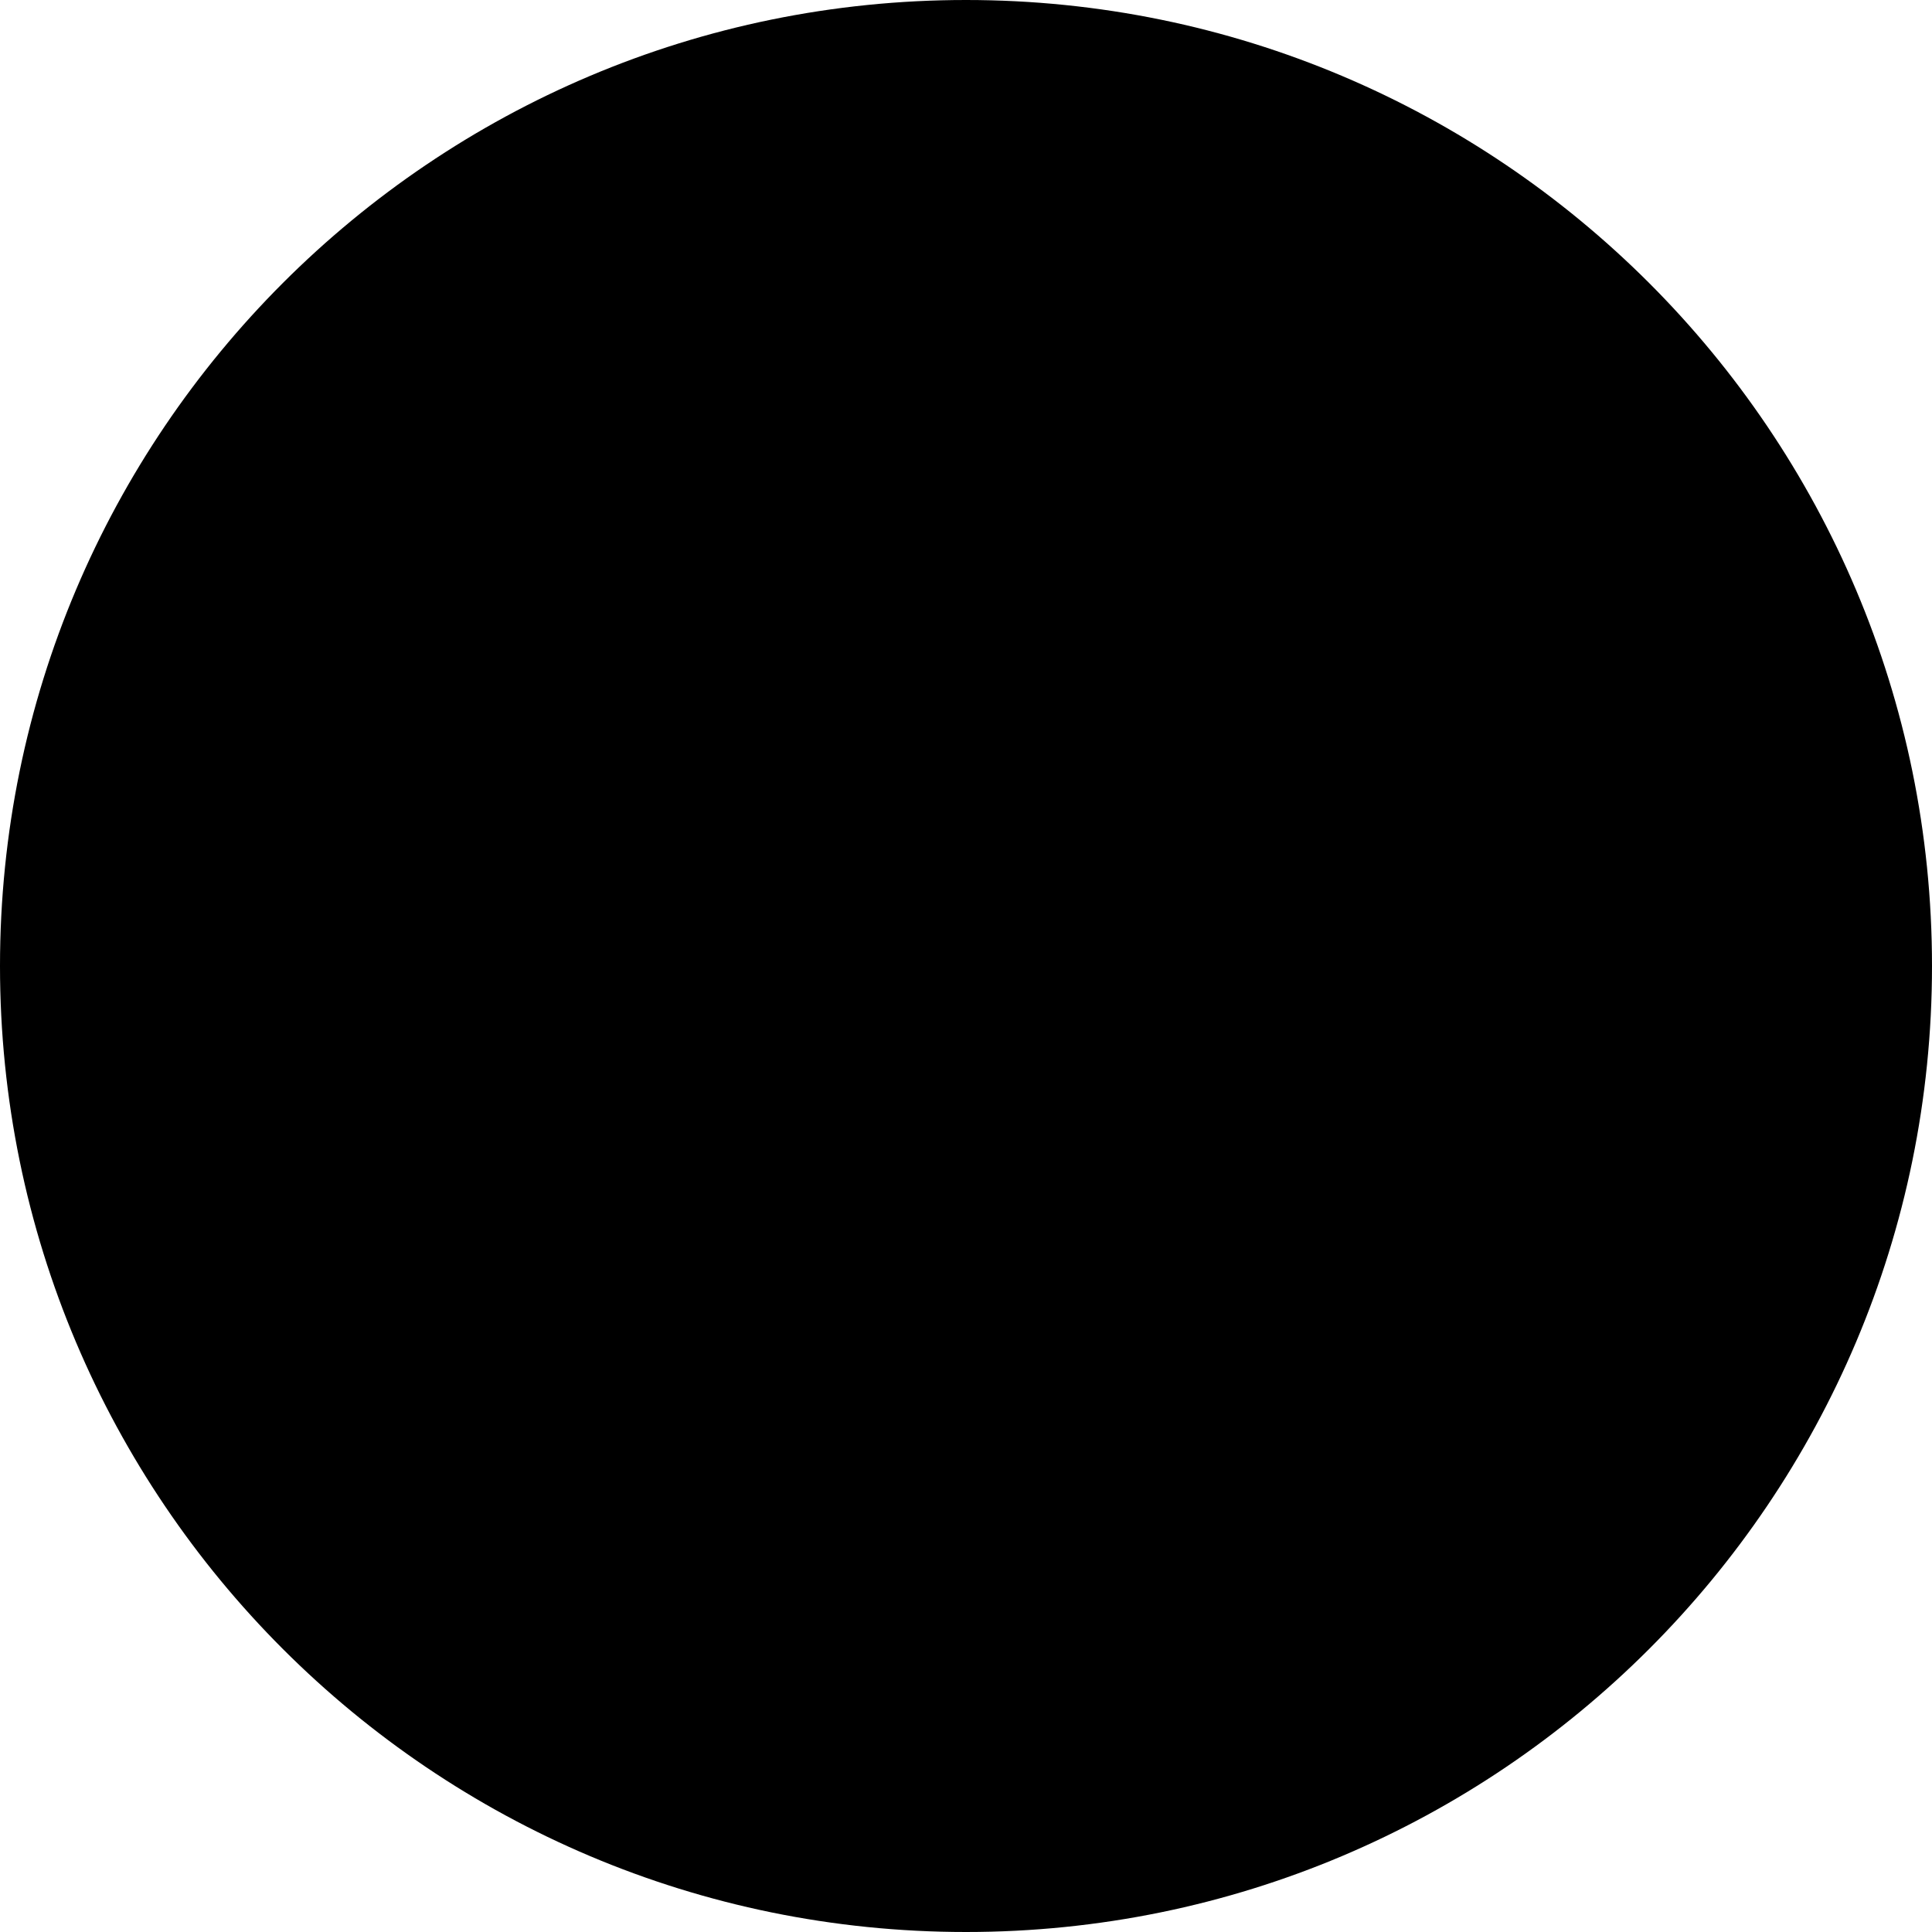
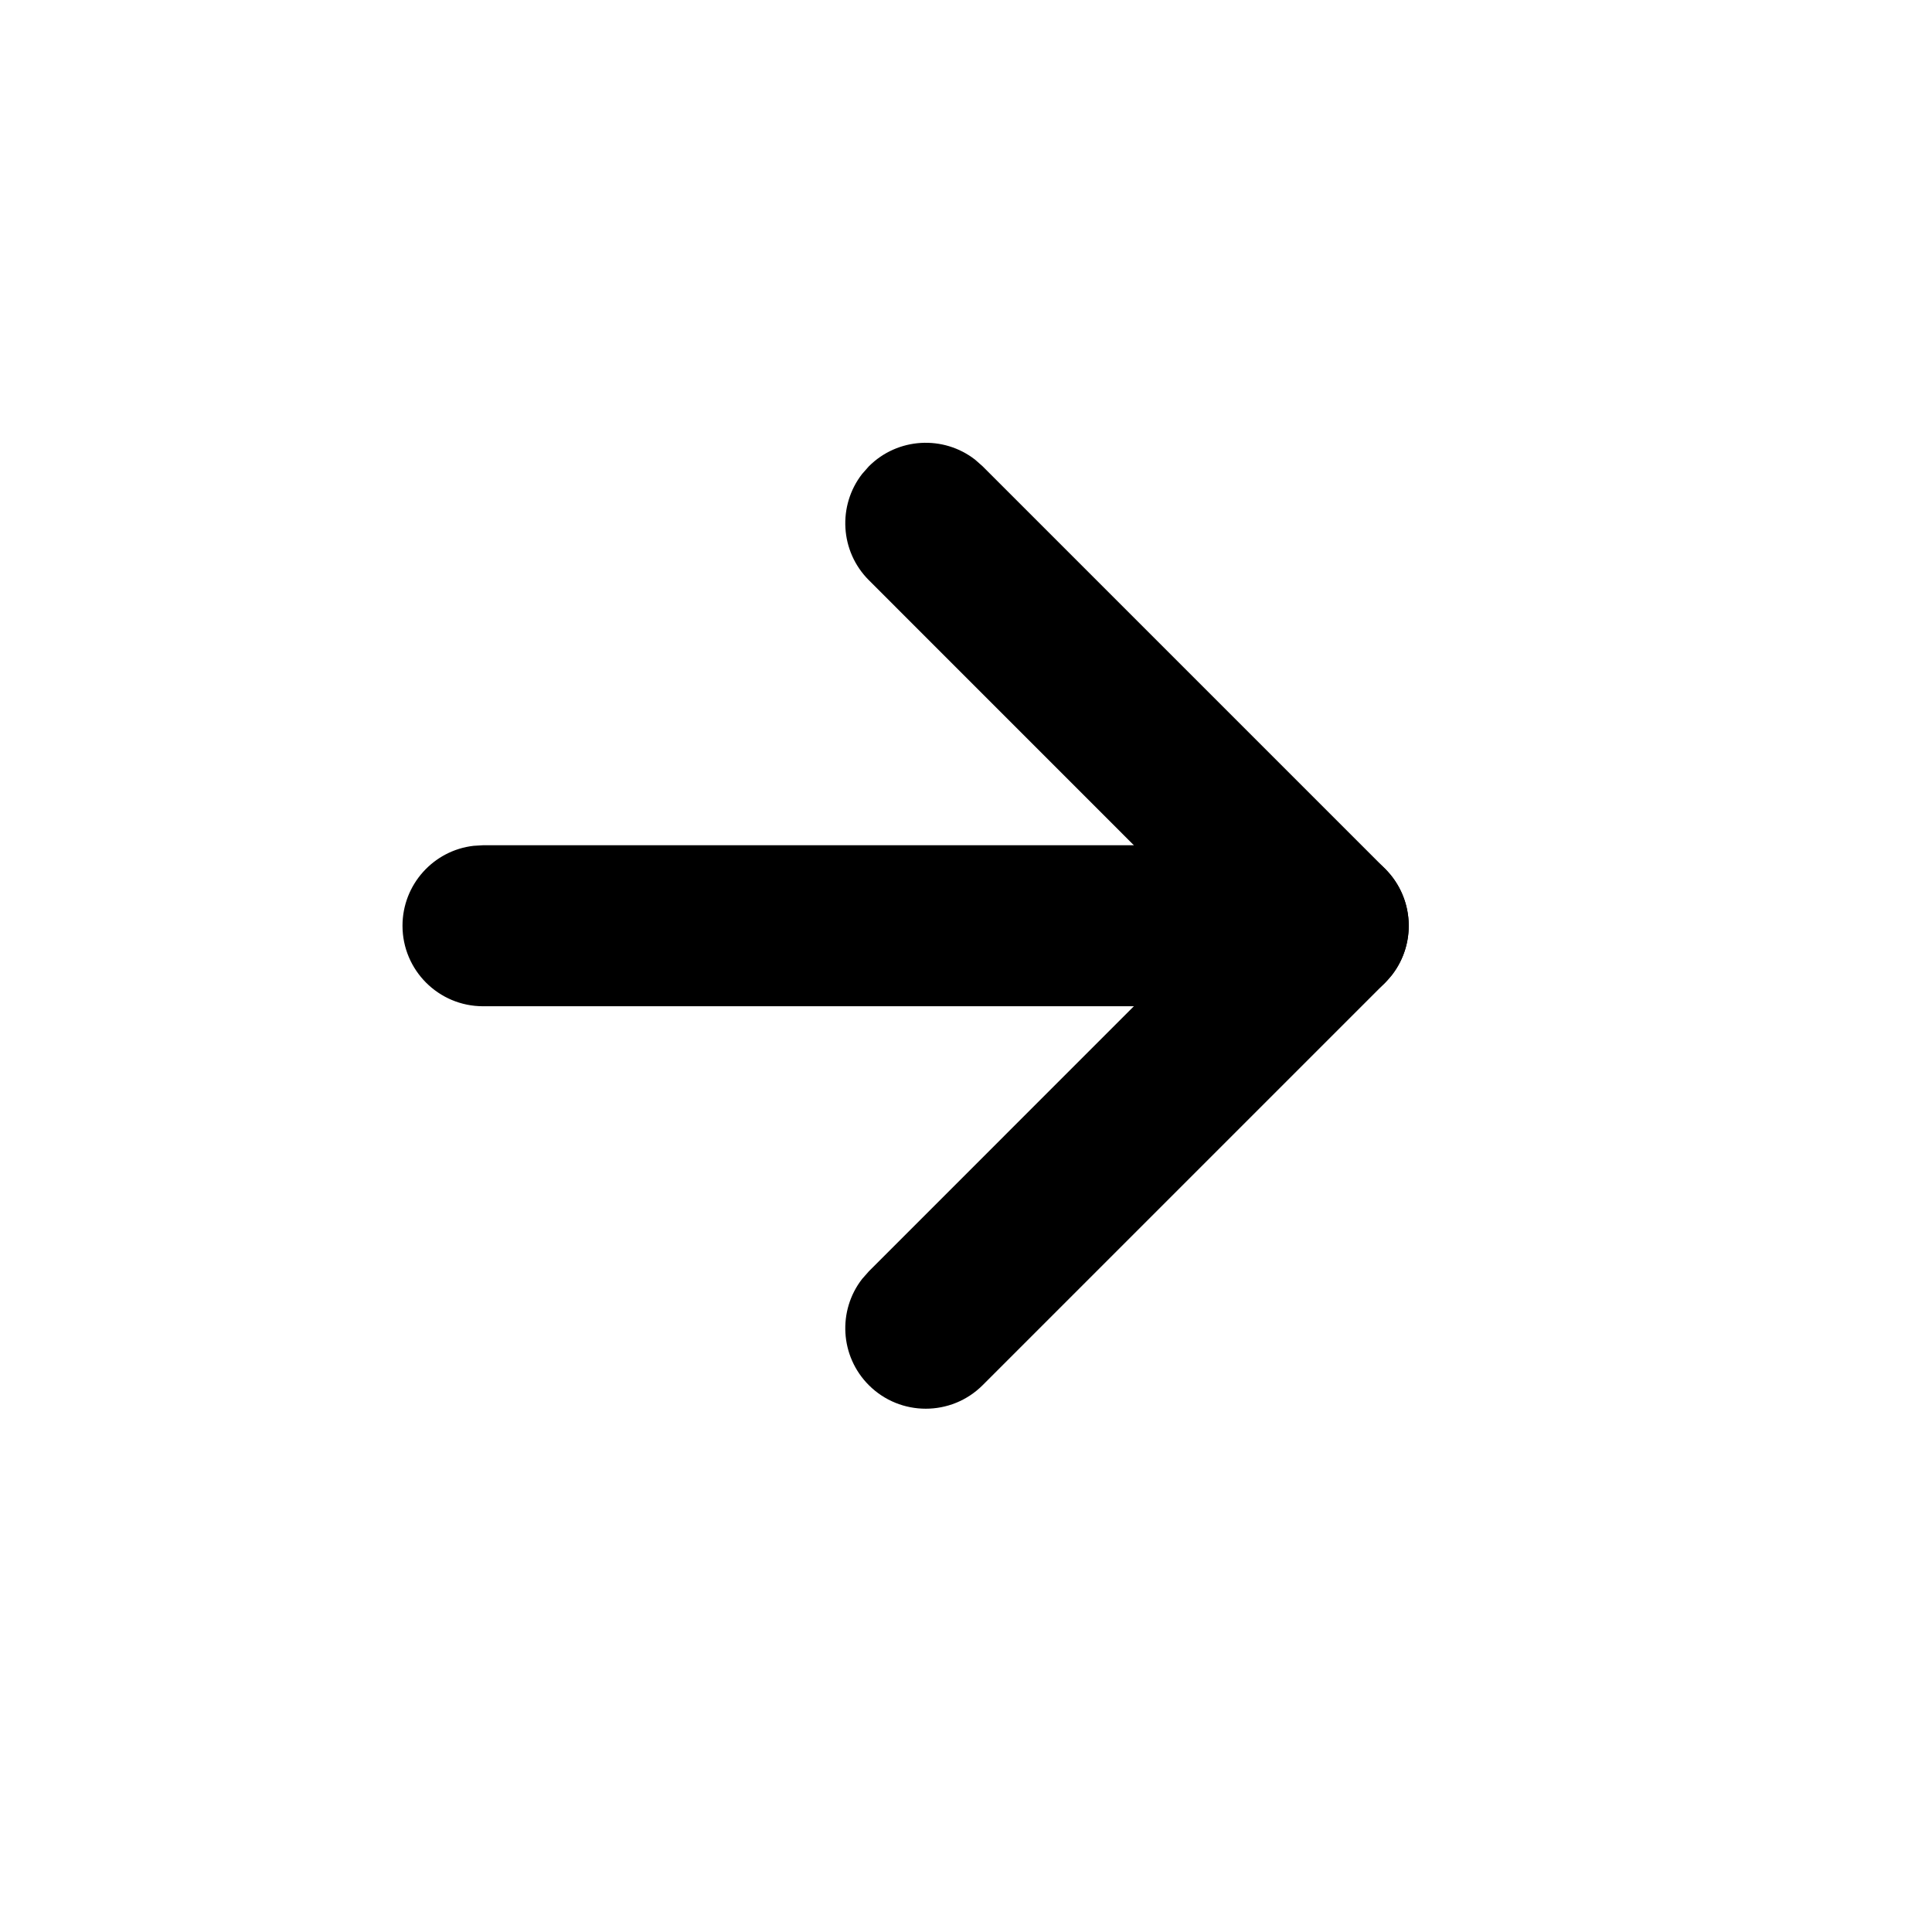
<svg xmlns="http://www.w3.org/2000/svg" viewBox="0 0 24 24">
  <g fill-rule="evenodd">
-     <circle cx="12" cy="12" r="12" fill="currentColor" fill-opacity="1" />
+     <circle cx="12" cy="12" r="12" fill="none" fill-opacity="1" />
    <path fill="currentColor" fill-rule="nonzero" d="M17.207 10.793c.36.36.388.928.083 1.32l-.083.094-5 5c-.39.39-1.024.39-1.414 0-.36-.36-.388-.928-.083-1.32l.083-.094 4.292-4.293-4.292-4.293c-.36-.36-.388-.928-.083-1.32l.083-.094c.36-.36.928-.388 1.32-.083l.094.083 5 5z" />
    <path fill="currentColor" fill-rule="nonzero" d="M17.5 11.5c0 .513-.386.936-.883.993l-.117.007H6c-.552 0-1-.448-1-1 0-.513.386-.936.883-.993L6 10.5h10.5c.552 0 1 .448 1 1z" />
  </g>
</svg>
